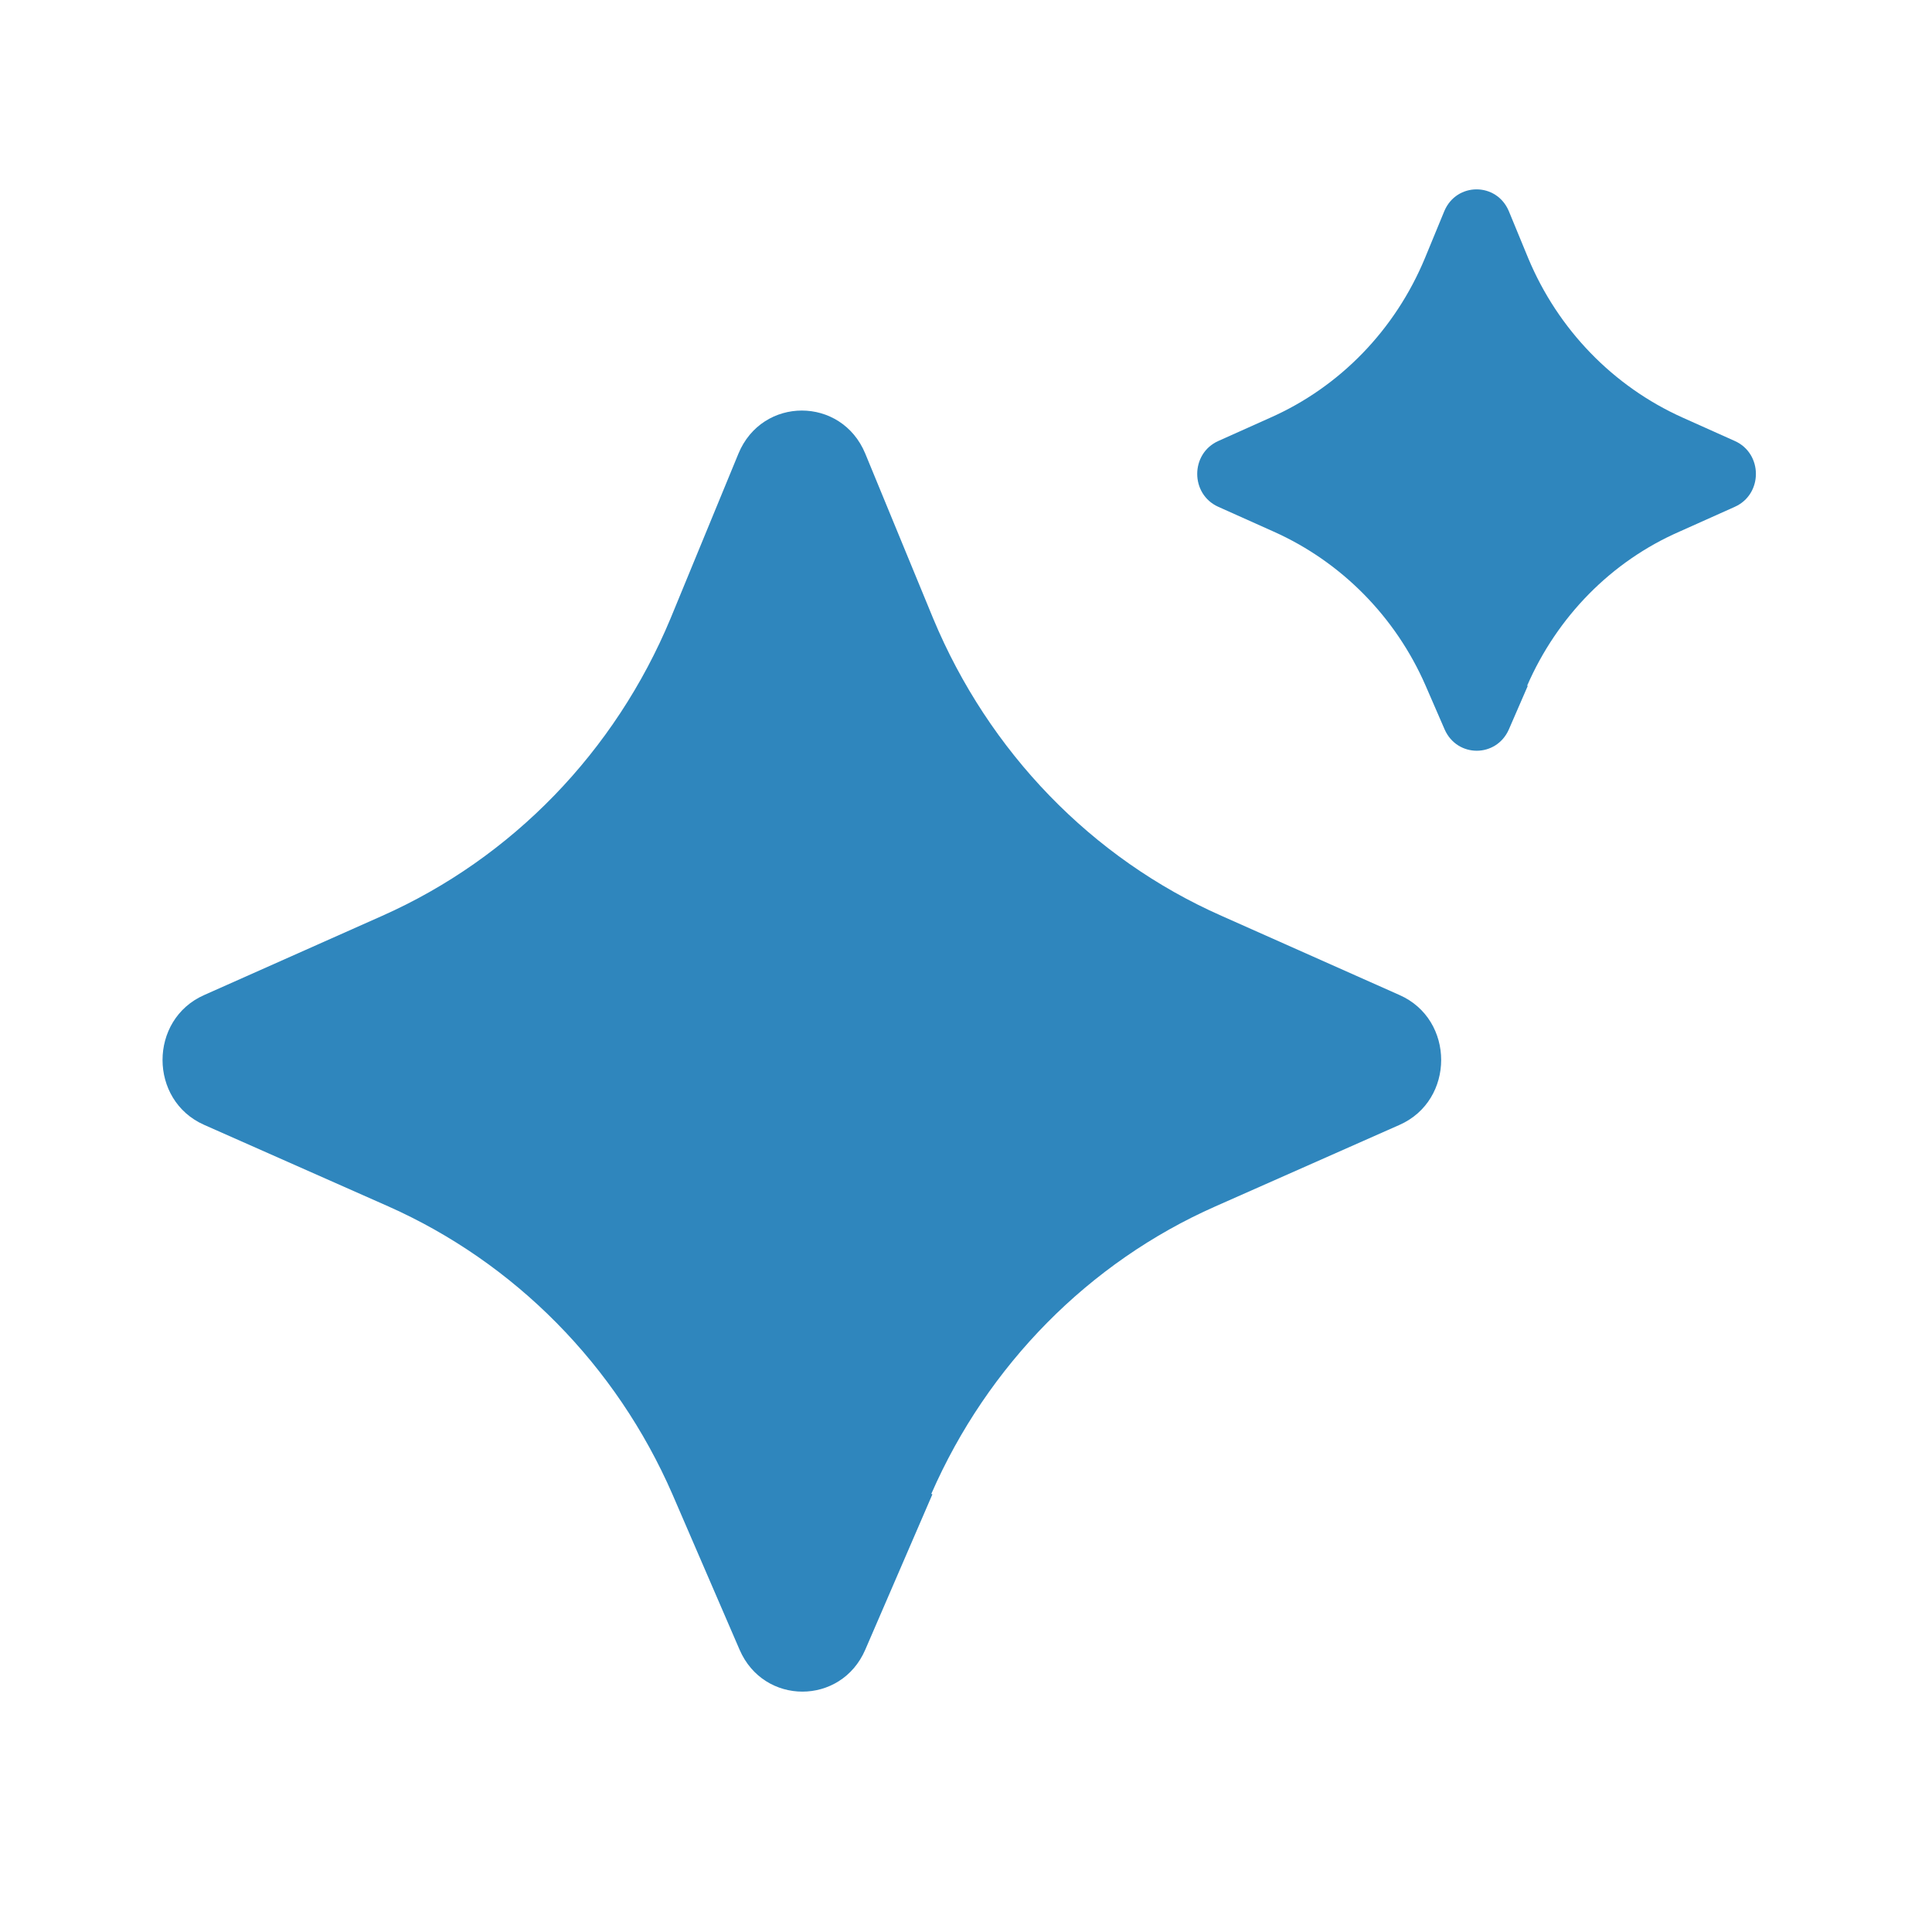
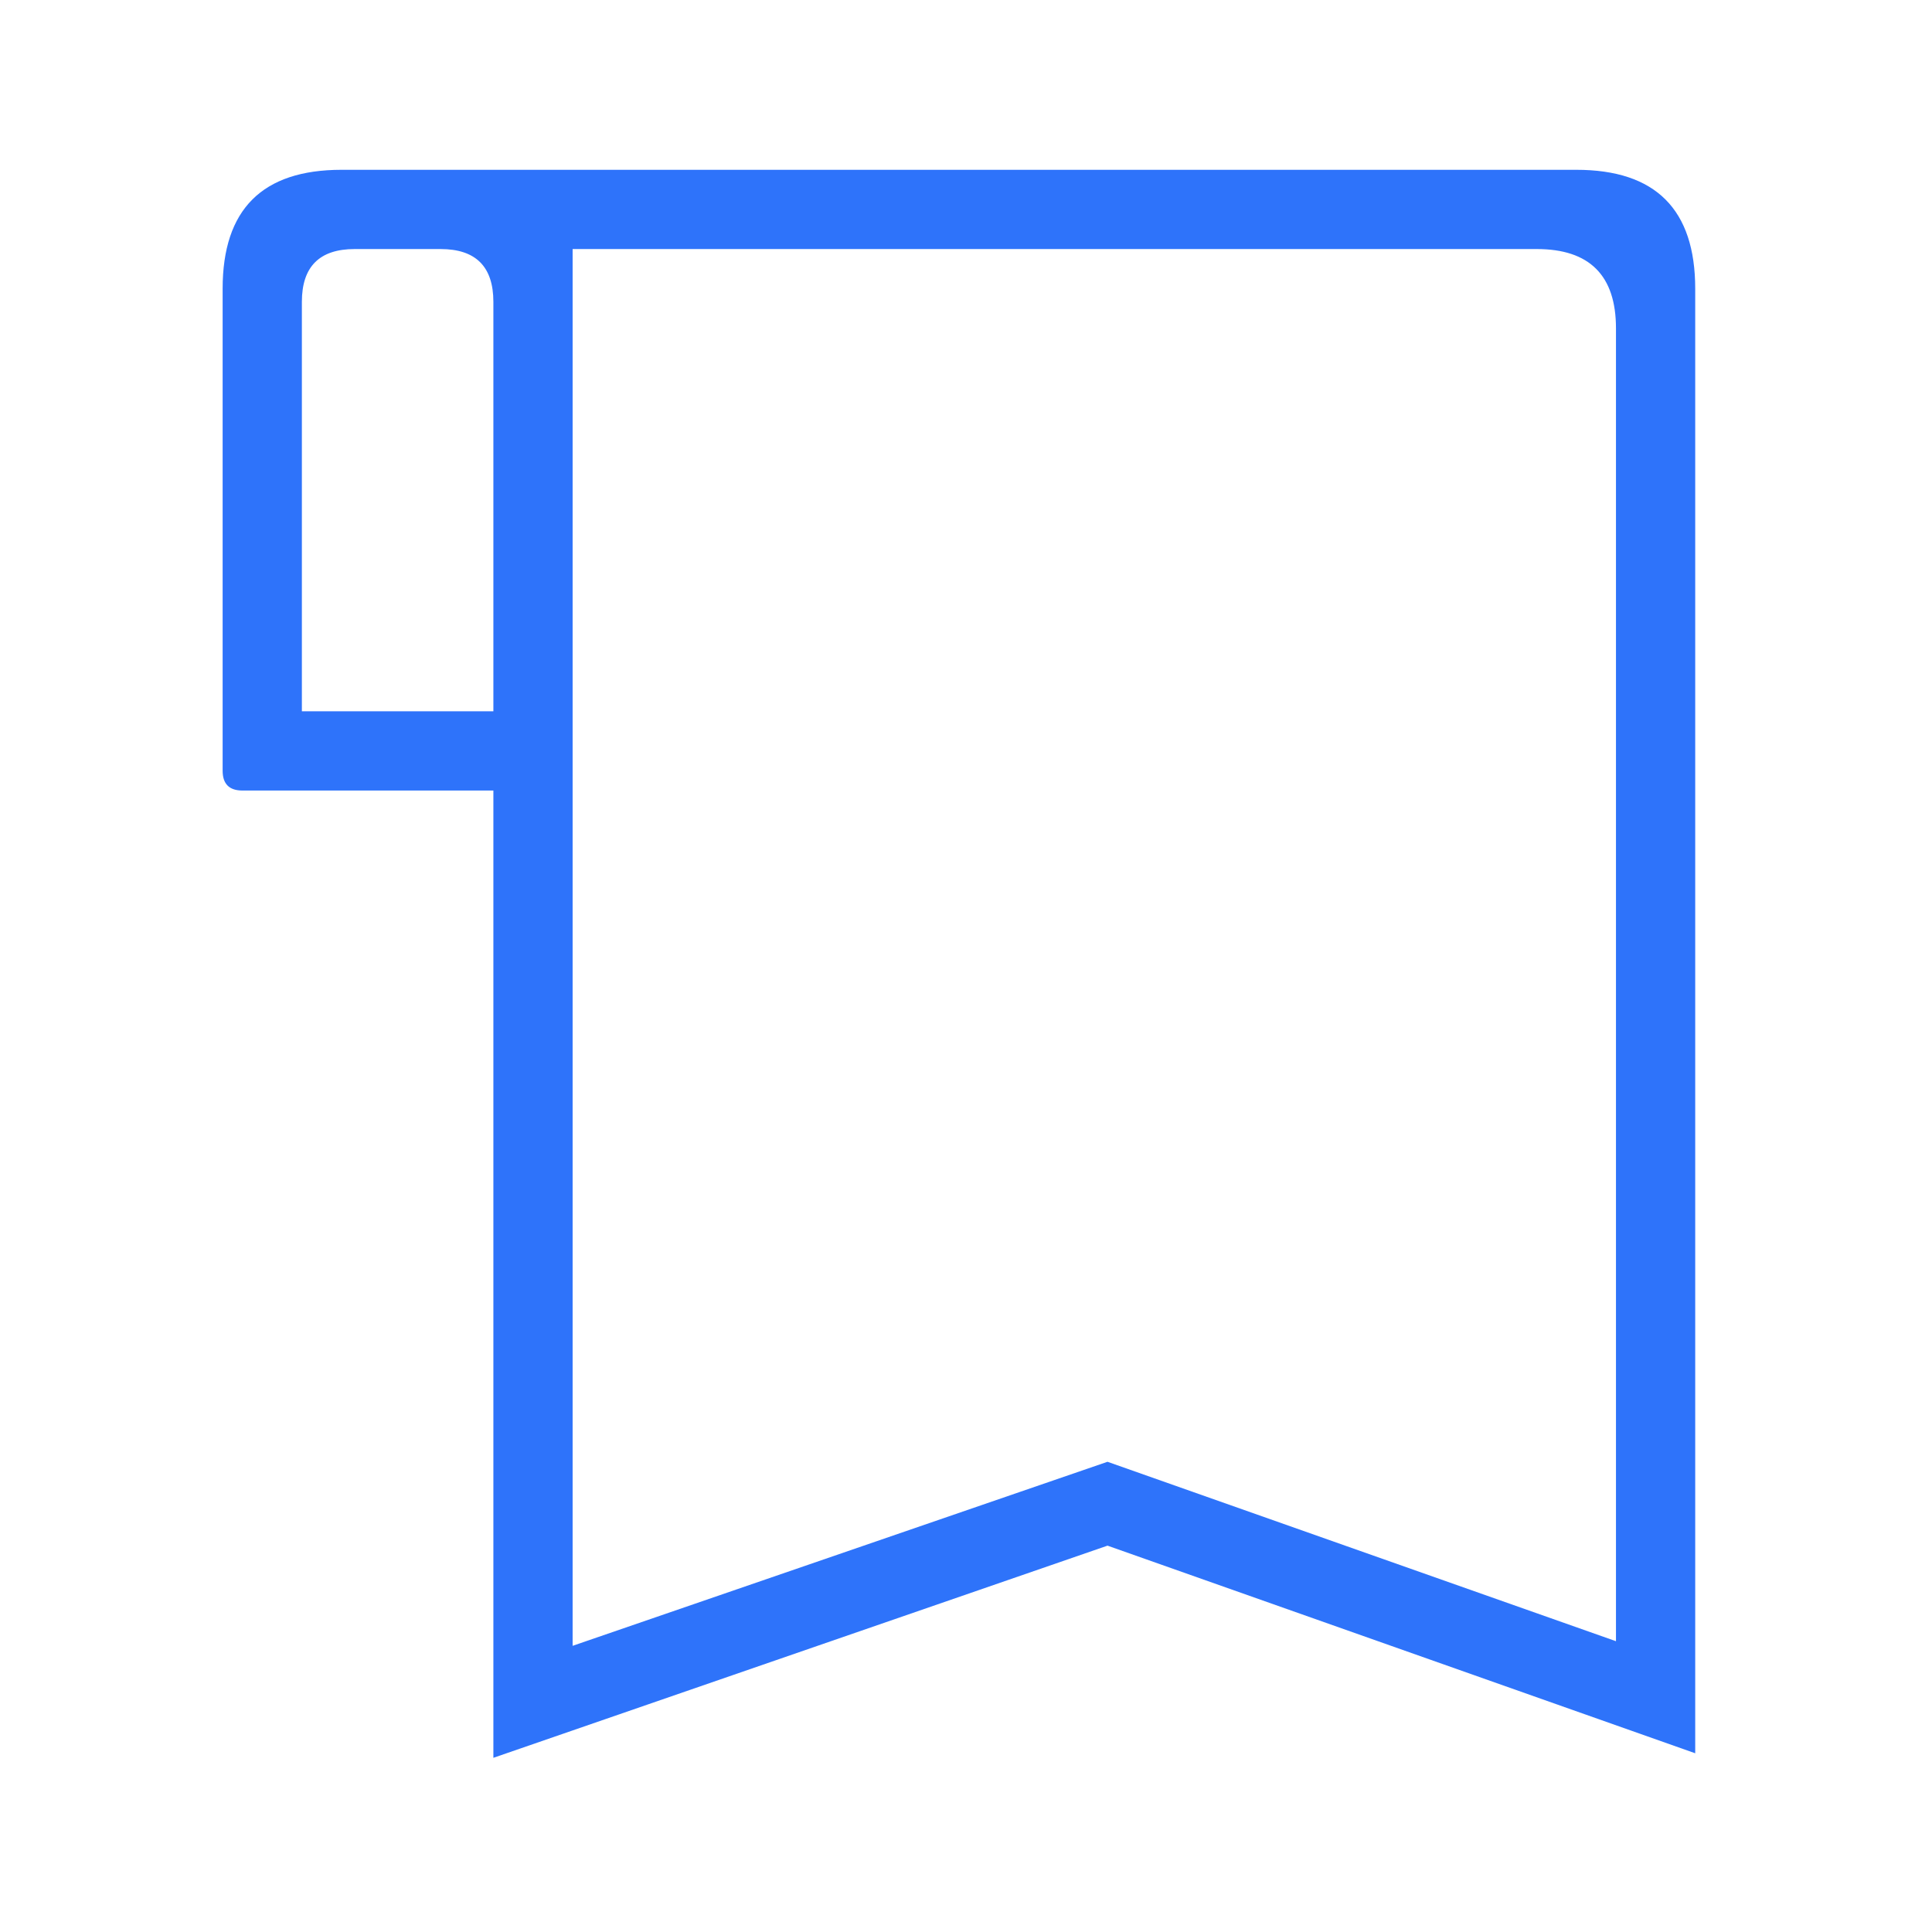
- <svg xmlns="http://www.w3.org/2000/svg" width="512" height="512" viewBox="0 0 512 512" preserveAspectRatio="xMidYMid meet">
-   <g transform="translate(0.8 0.9)">
-     <g transform="translate(0 32)">
-       <path d="m246.3 328.1-17.8 41.2c-6.4 14.8-26.9 14.8-33.3 0l-17.8-41.2c-14.9-34.2-41.8-61.4-75.3-76.3l-48.8-21.6c-14.7-6.5-14.7-27.9 0-34.4l47.2-21c34.4-15.3 61.7-43.5 76.4-78.8l18-43.7c6.3-15.2 27.3-15.2 33.6 0l18 43.7c14.7 35.3 42 63.6 76.4 78.8l47.2 21c14.7 6.5 14.7 27.9 0 34.4l-48.8 21.6c-33.5 14.8-60.4 42.1-75.3 76.2z" fill="#2f86bd" transform="translate(0 35)" />
-       <path d="m402.2 449.3-5.3 12.2c-3.5 7.9-14.4 7.9-17.9 0l-5.3-12.2c-8.4-19.3-23.6-34.6-42.4-43l-15.4-6.9c-7.9-3.5-7.9-14.9 0-18.4l14.5-6.5c19.4-8.6 34.8-24.5 43.1-44.5l5.4-13.1c3.4-8.1 14.6-8.1 18 0l5.4 13.1c8.3 19.9 23.7 35.8 43.1 44.5l14.5 6.5c7.9 3.5 7.9 14.9 0 18.4l-15.4 6.9c-19 8.3-34.1 23.7-42.5 43z" fill="#2f86bd" transform="matrix(0.95 0 0 0.95 22 -278)" />
-     </g>
+ <svg xmlns="http://www.w3.org/2000/svg" viewBox="0 0 512 512" width="512" height="512">
+   <g transform="translate(-168.5 -147.5) scale(1.75)">
+     <path fill="#2E73FA" fill-rule="evenodd" d="       M 171 350.48       V 204       H 133       Q 130 204 130 201       V 128       Q 130 110 148 110       H 335       Q 353 110 353 128       V 349.79       L 264 318.35       L 171 350.48       Z       M 183 122       H 329       Q 341 122 341 134       V 332.82       L 264 305.65       L 183 333.52       Z       M 142 192       V 130       Q 142 122 150 122       H 163       Q 171 122 171 130       V 192       Z" />
  </g>
</svg>
